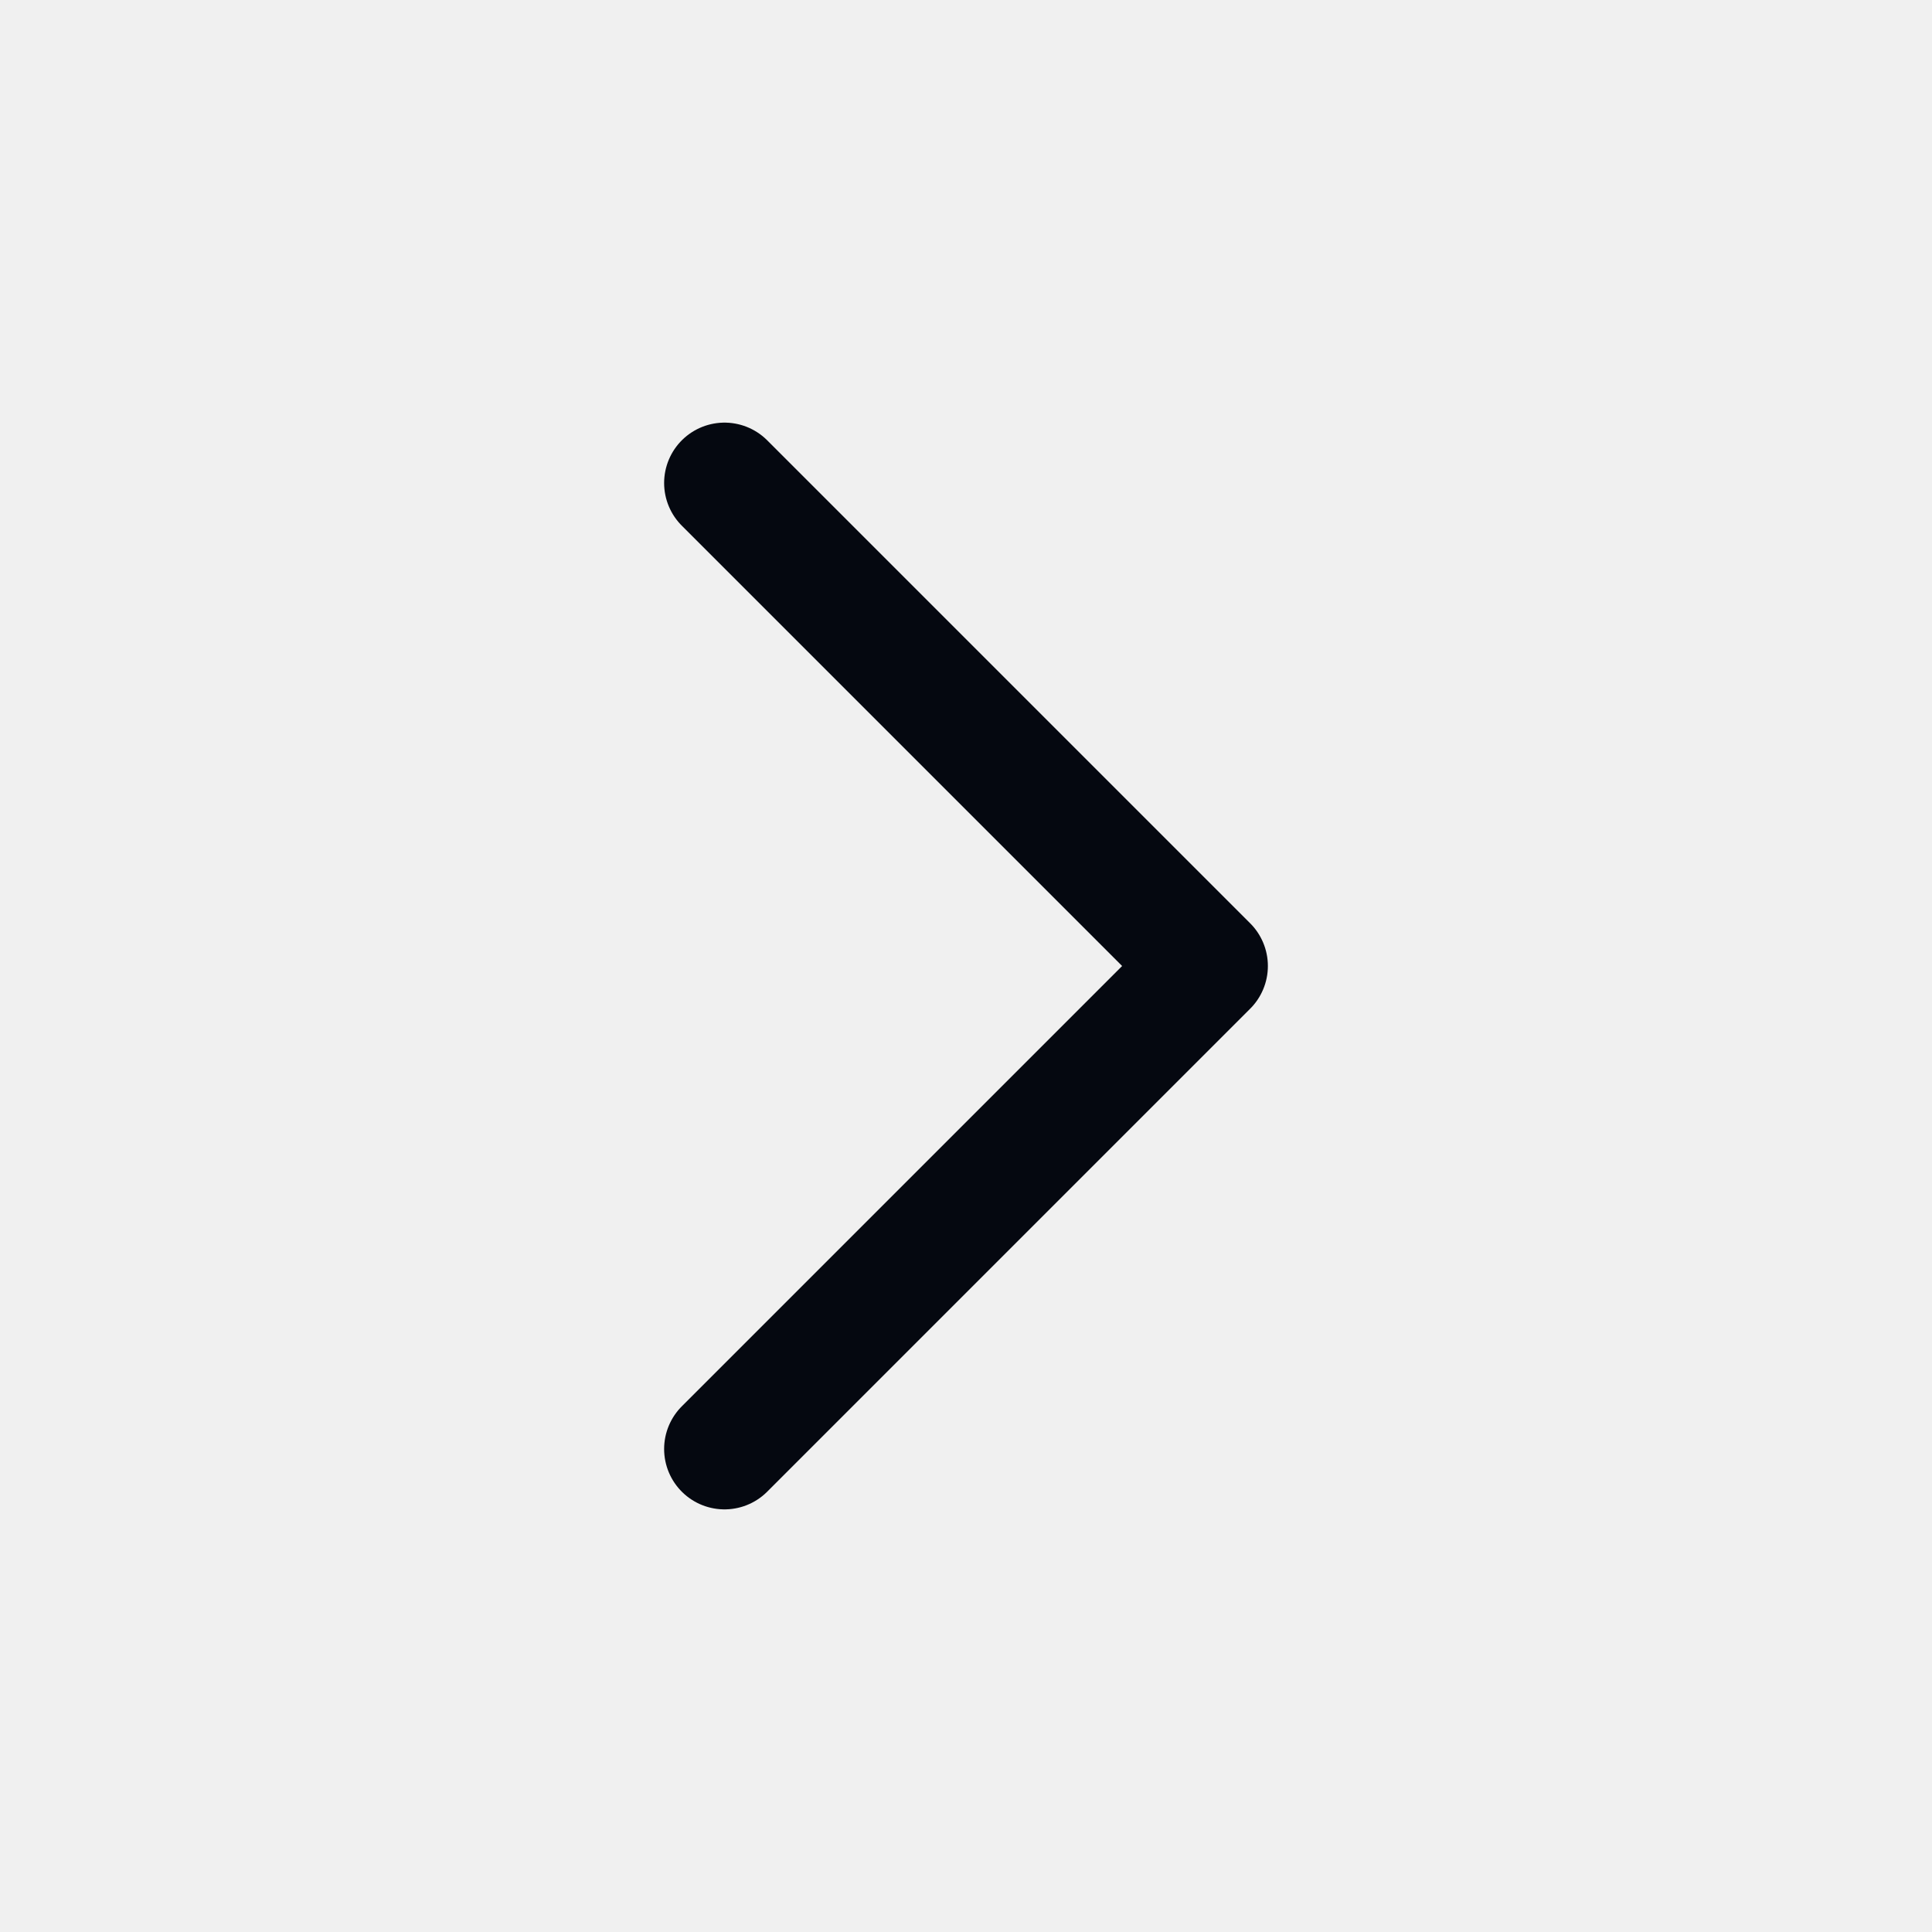
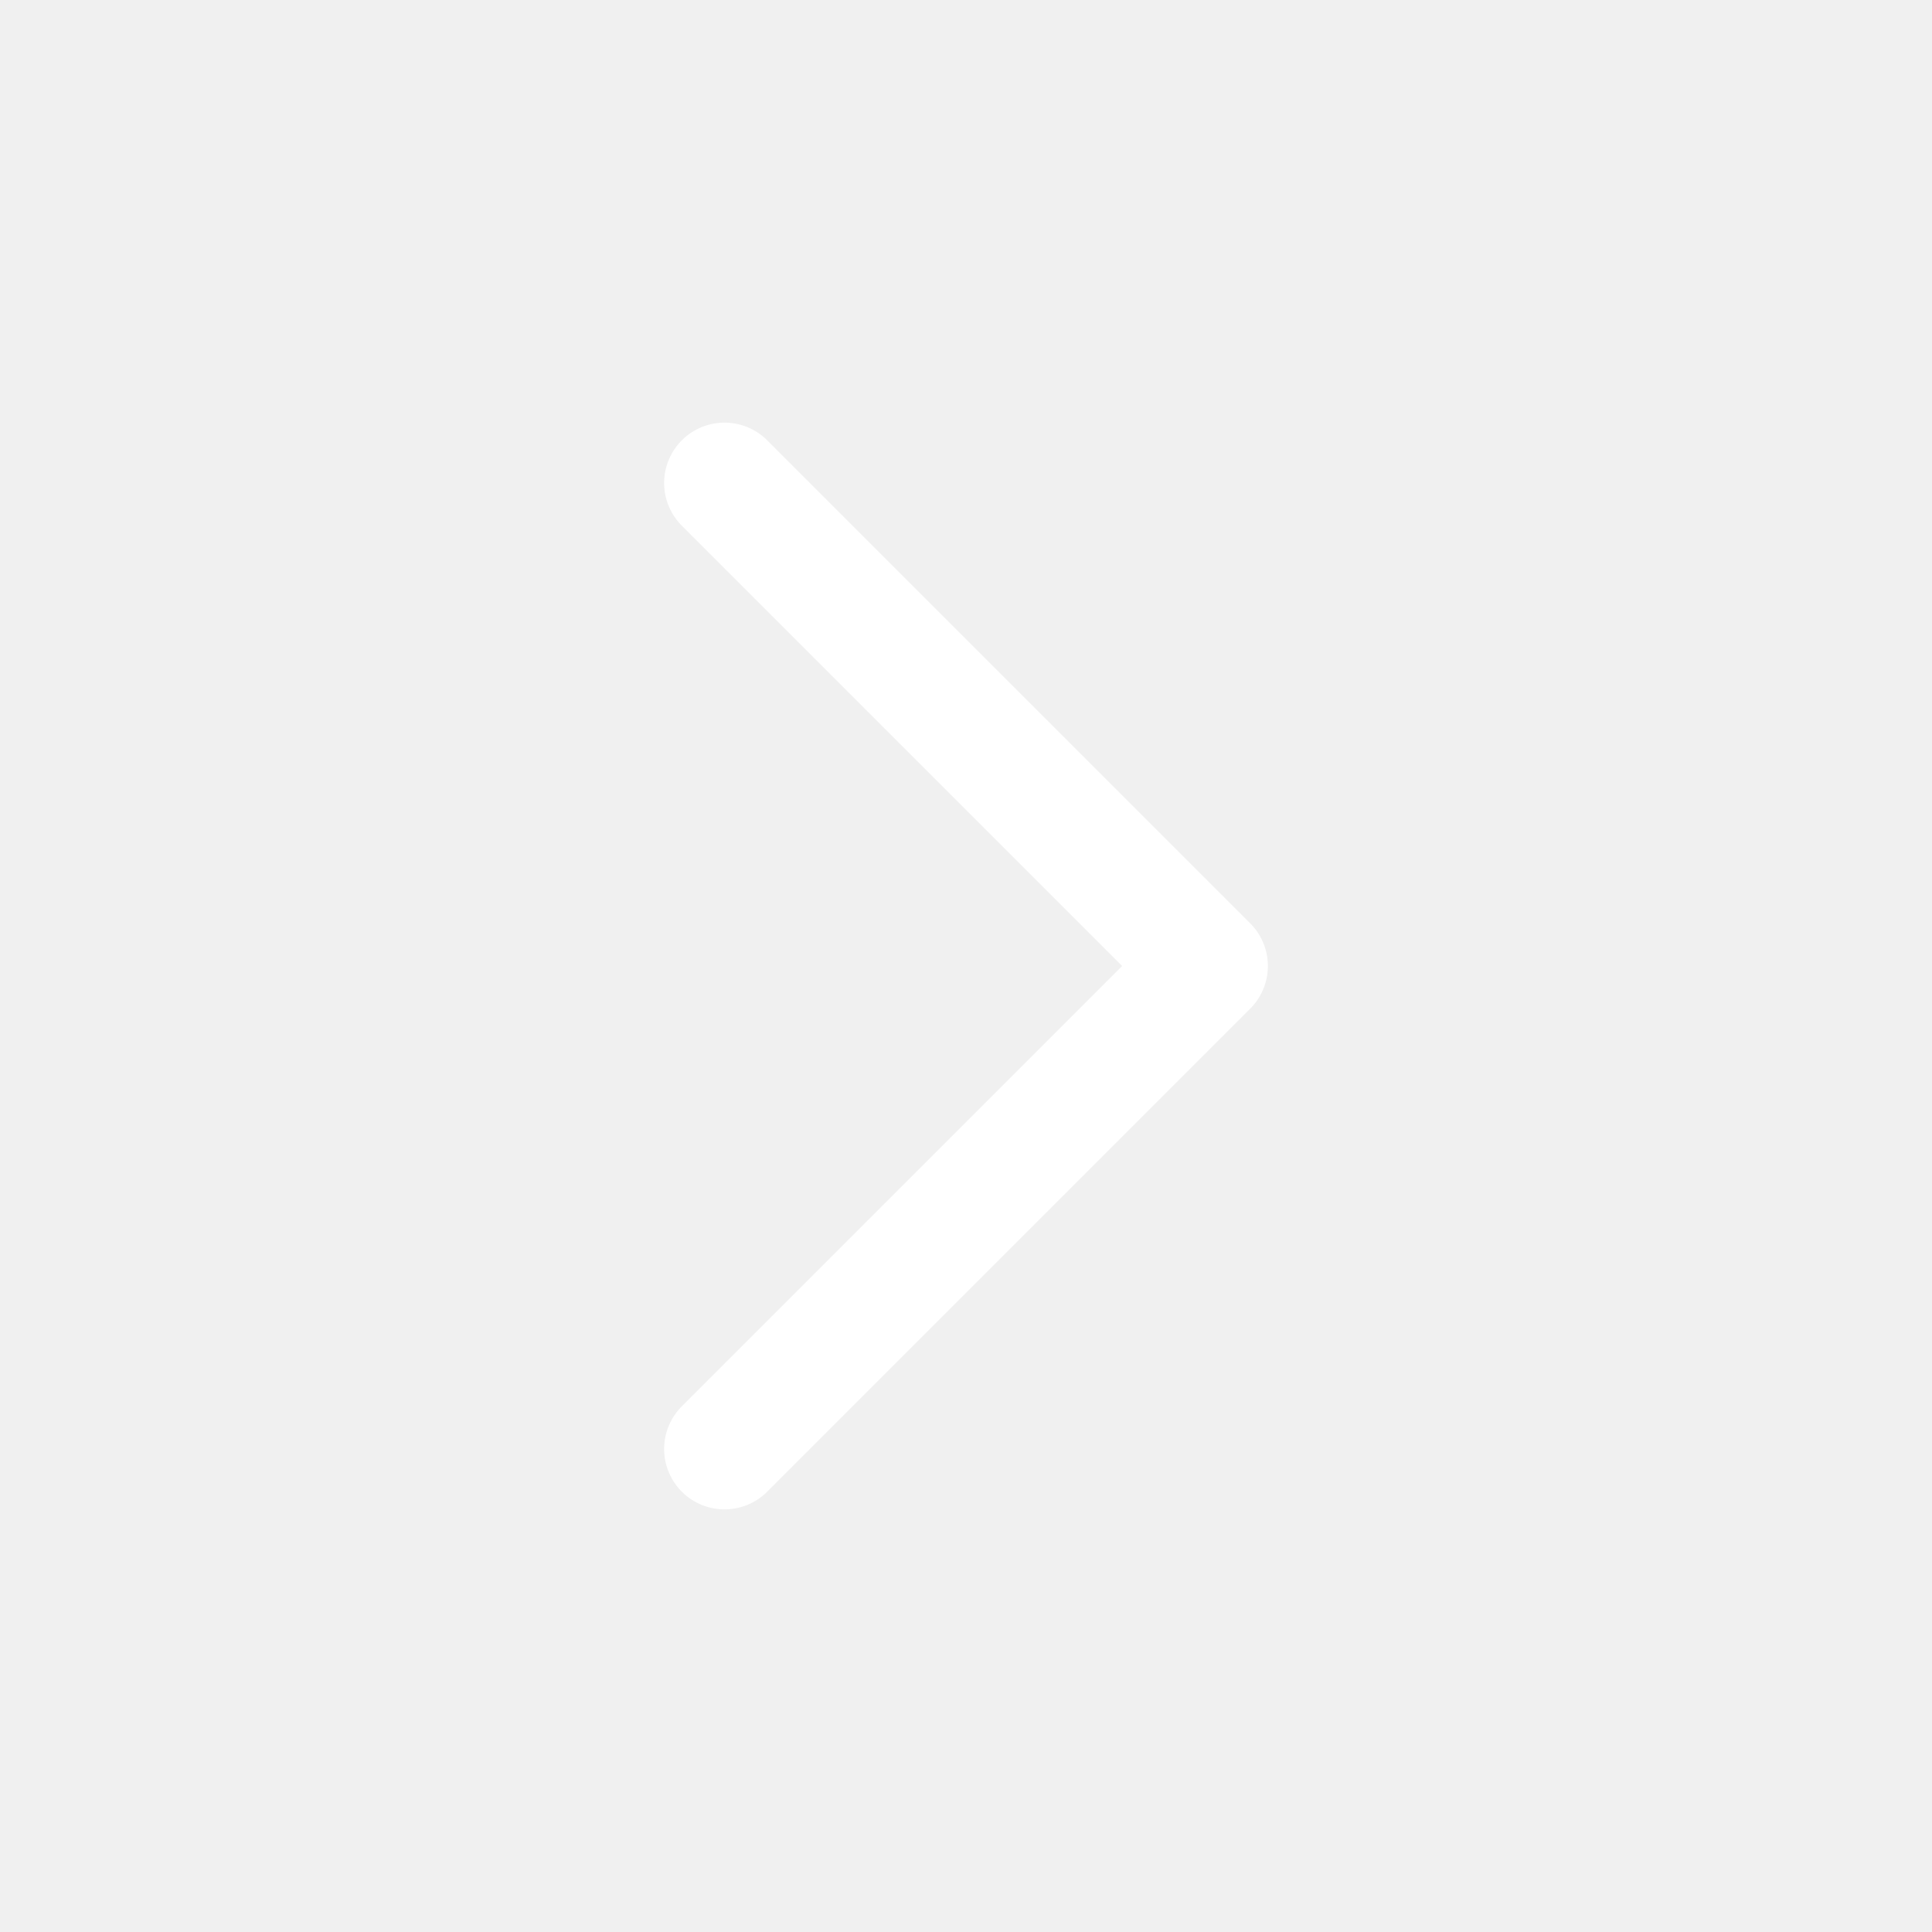
<svg xmlns="http://www.w3.org/2000/svg" width="24" height="24" viewBox="0 0 24 24" fill="none">
-   <path d="M9 18L15 12L9 6" stroke="#050810" stroke-width="1.5" stroke-linecap="round" stroke-linejoin="round" />
+   <path d="M9 18L15 12L9 6" stroke="#FFFFFF" stroke-width="1.5" stroke-linecap="round" stroke-linejoin="round" />
</svg>
